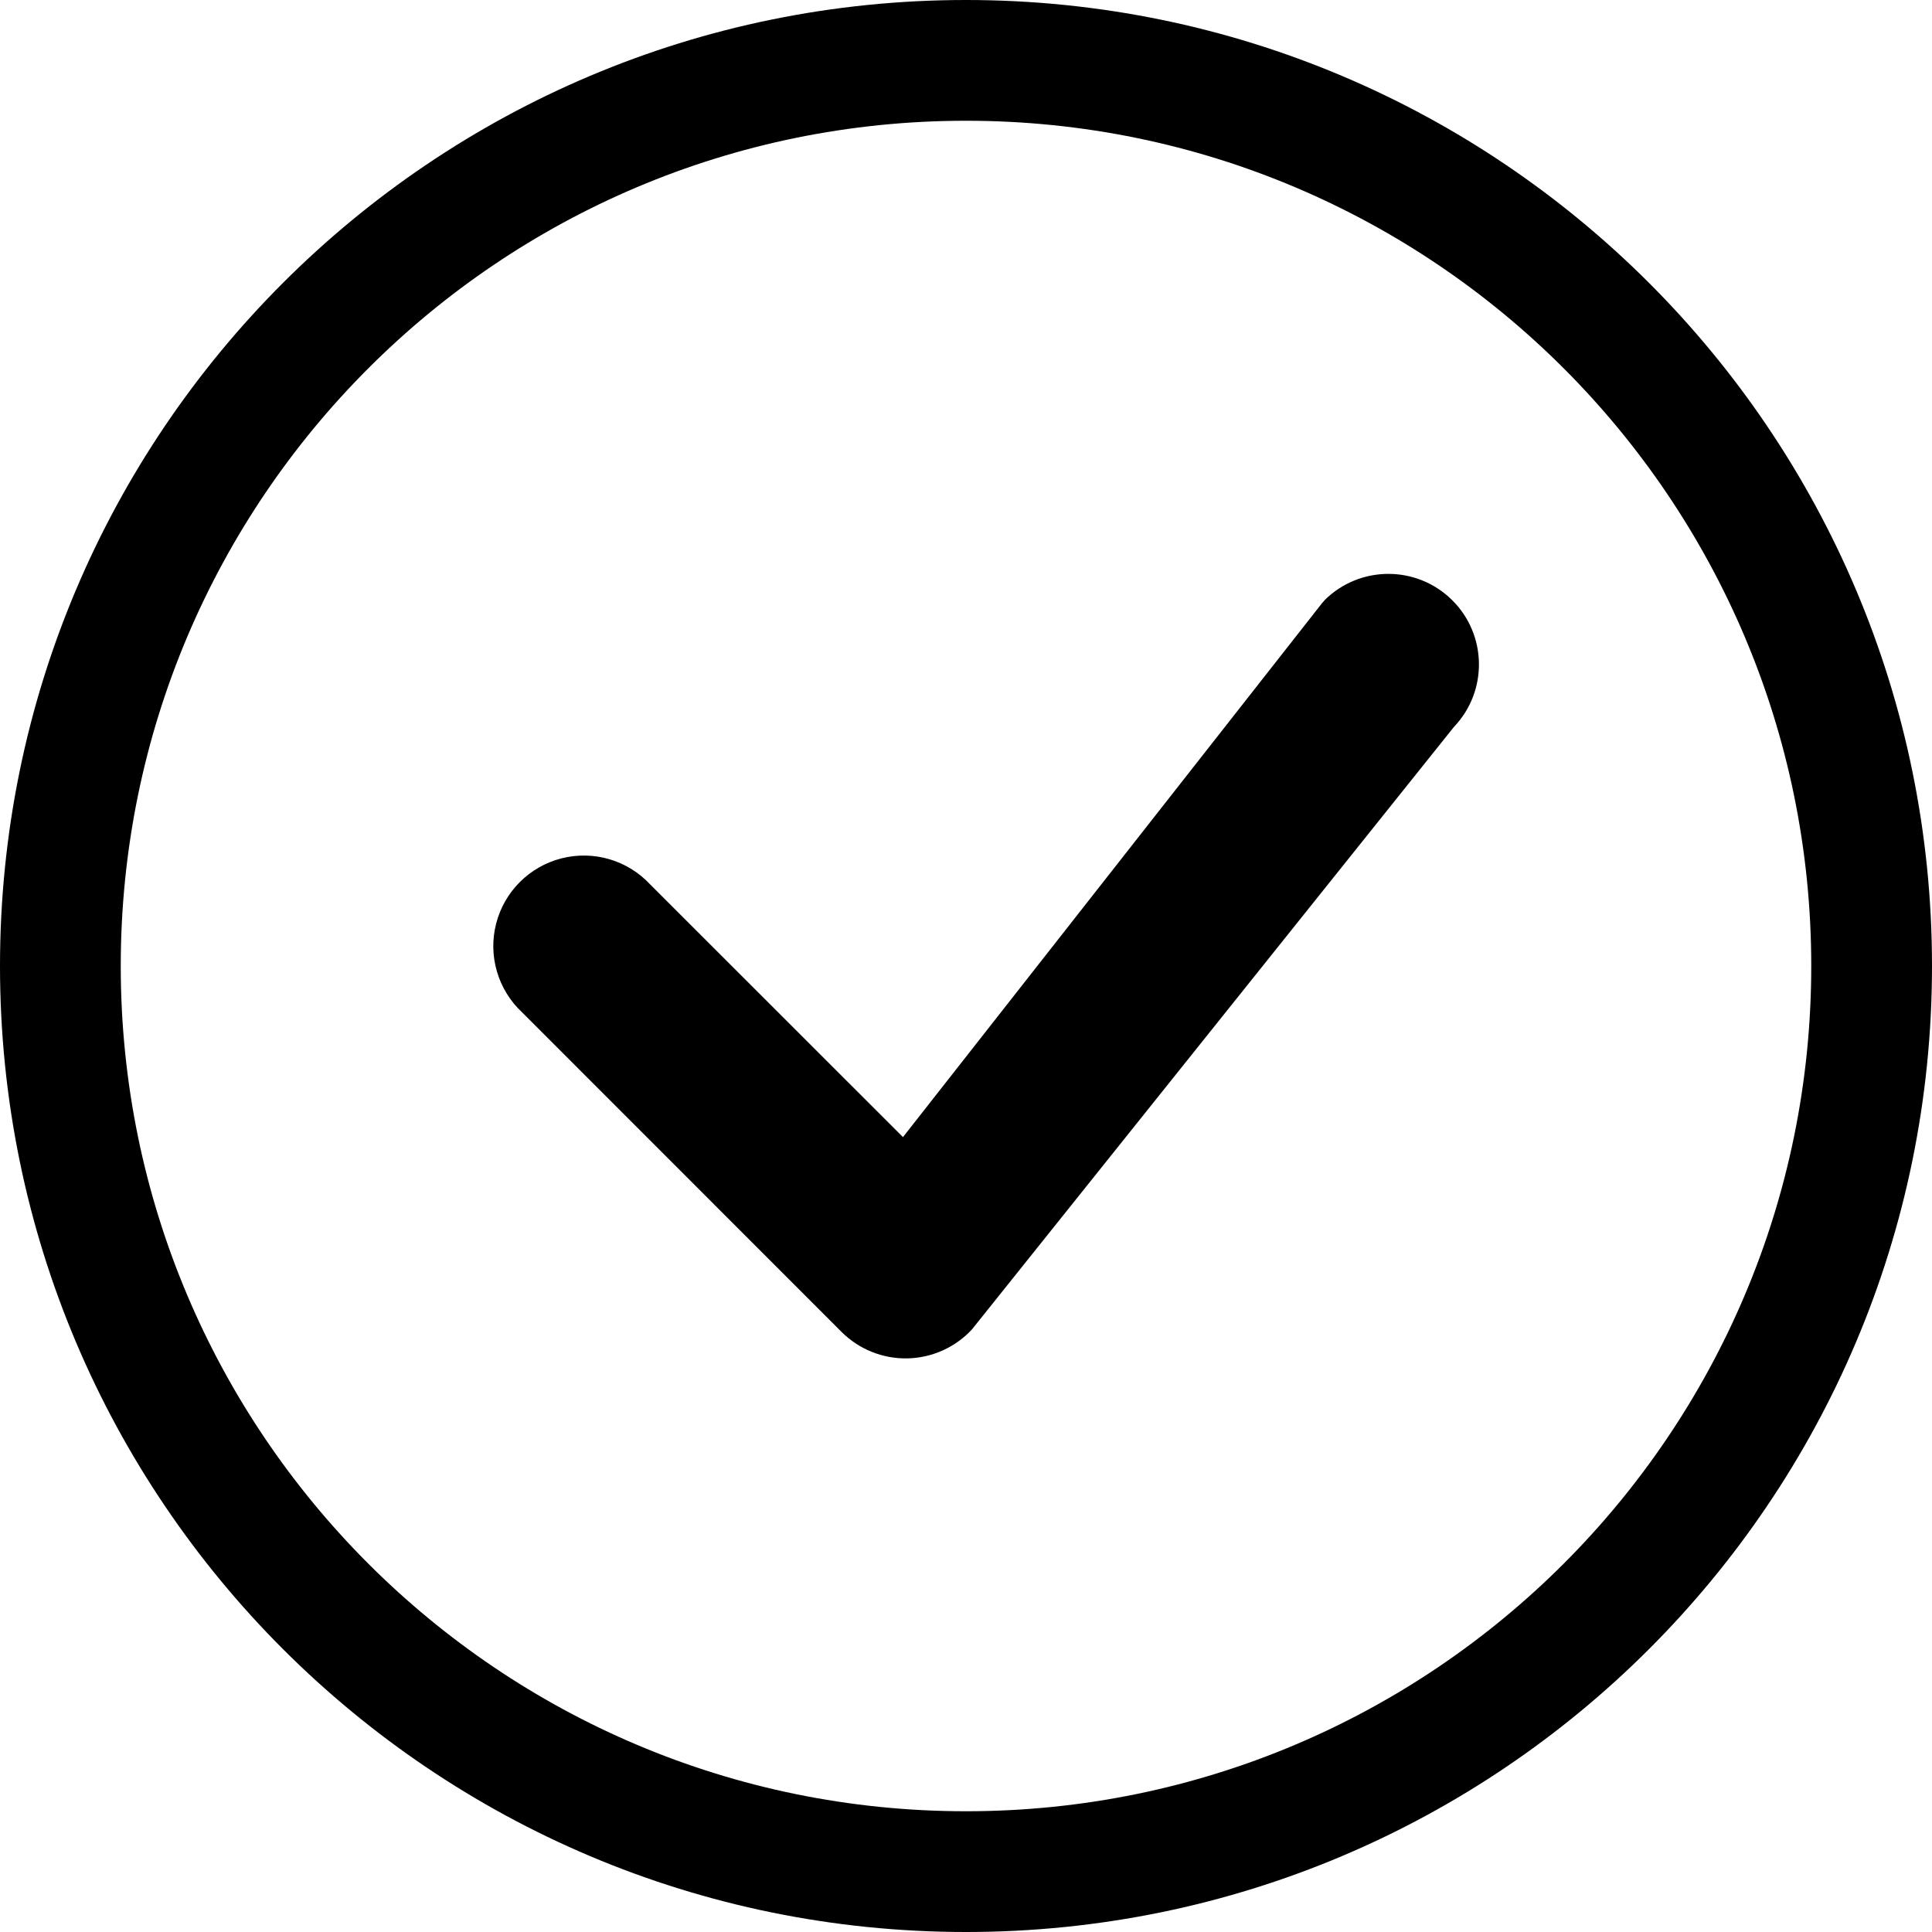
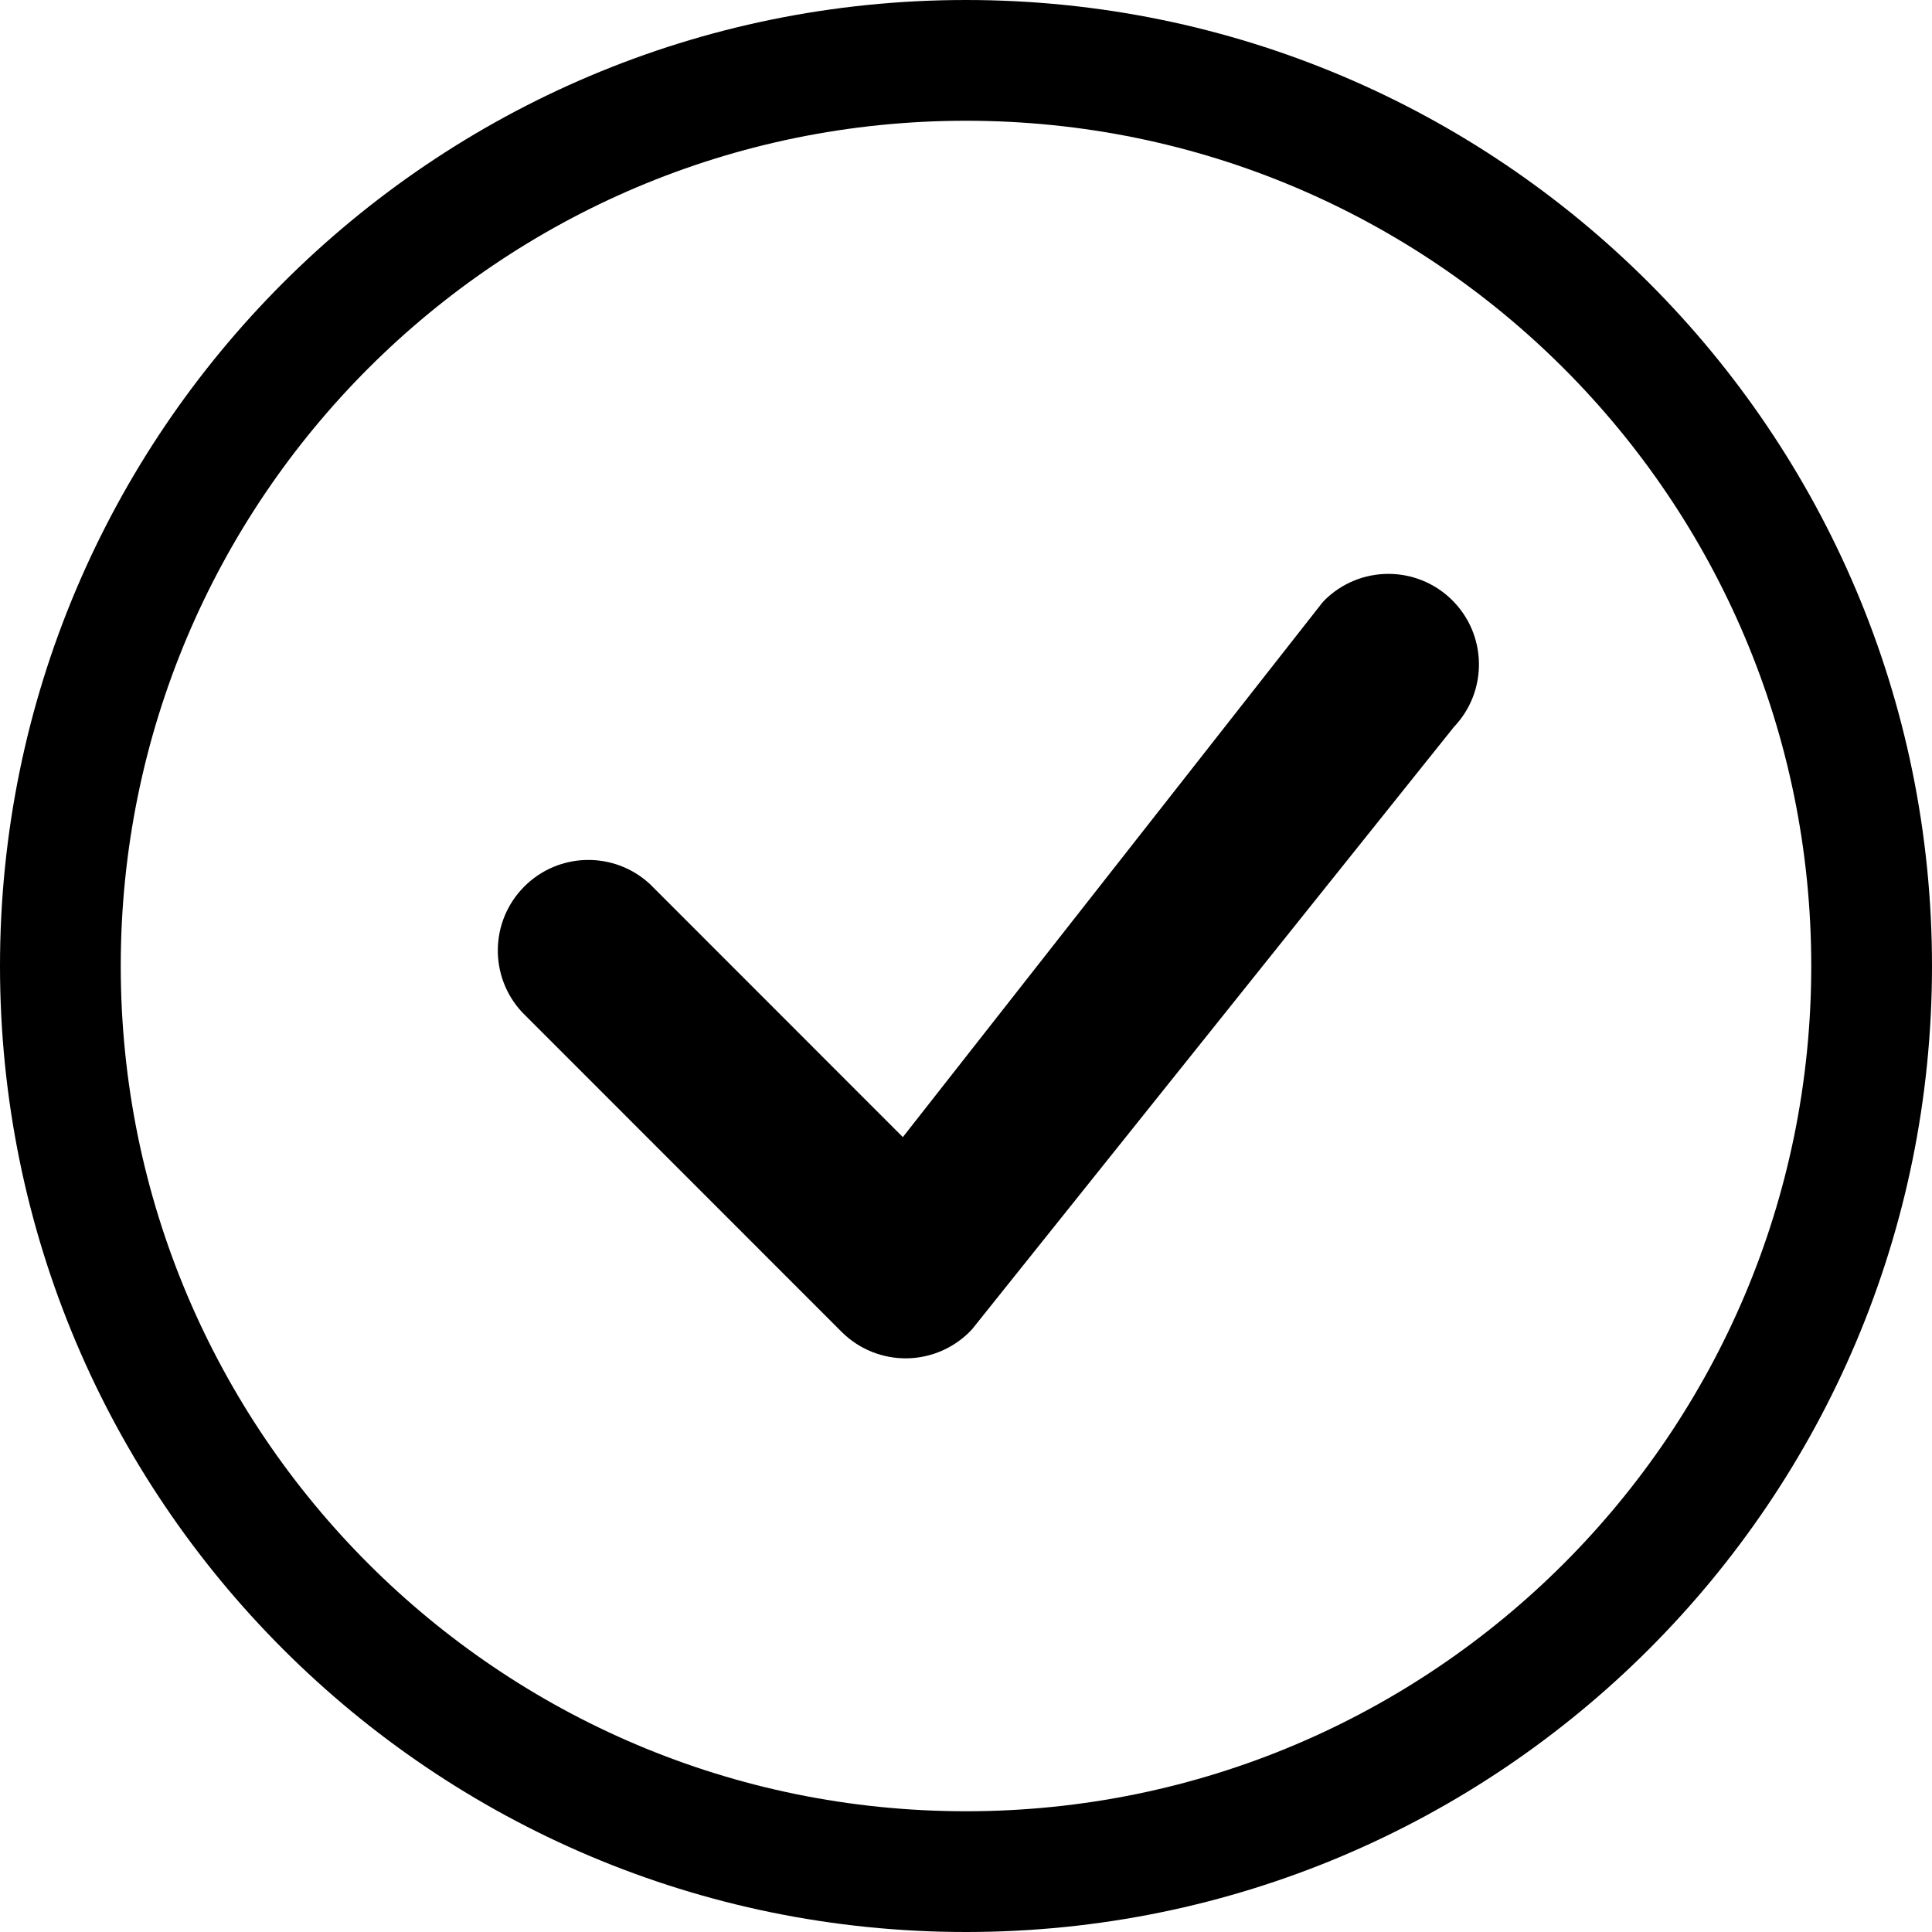
- <svg xmlns="http://www.w3.org/2000/svg" class="bi bi-check-circle" width="1em" height="1em" viewBox="0 0 16 16" fill="currentColor">
-   <path fill-rule="evenodd" d="M8 15A7 7 0 1 0 8 1a7 7 0 0 0 0 14zm0 1A8 8 0 1 0 8 0a8 8 0 0 0 0 16z" />
-   <path fill-rule="evenodd" d="M10.97 4.97a.75.75 0 0 1 1.071 1.05l-3.992 4.99a.75.75 0 0 1-1.08.02L4.324 8.384a.75.75 0 1 1 1.06-1.06l2.094 2.093 3.473-4.425a.236.236 0 0 1 .02-.022z" />
+ <svg xmlns="http://www.w3.org/2000/svg" width="16" height="16" fill="currentColor" class="bi bi-check-circle" viewBox="0 0 16 16">
+   <path d="M8 15A7 7 0 1 1 8 1a7 7 0 0 1 0 14zm0 1A8 8 0 1 0 8 0a8 8 0 0 0 0 16z" />
+   <path d="M10.97 4.97a.235.235 0 0 0-.02.022L7.477 9.417 5.384 7.323a.75.75 0 0 0-1.06 1.06L6.97 11.03a.75.75 0 0 0 1.079-.02l3.992-4.99a.75.75 0 0 0-1.071-1.05z" />
</svg>
